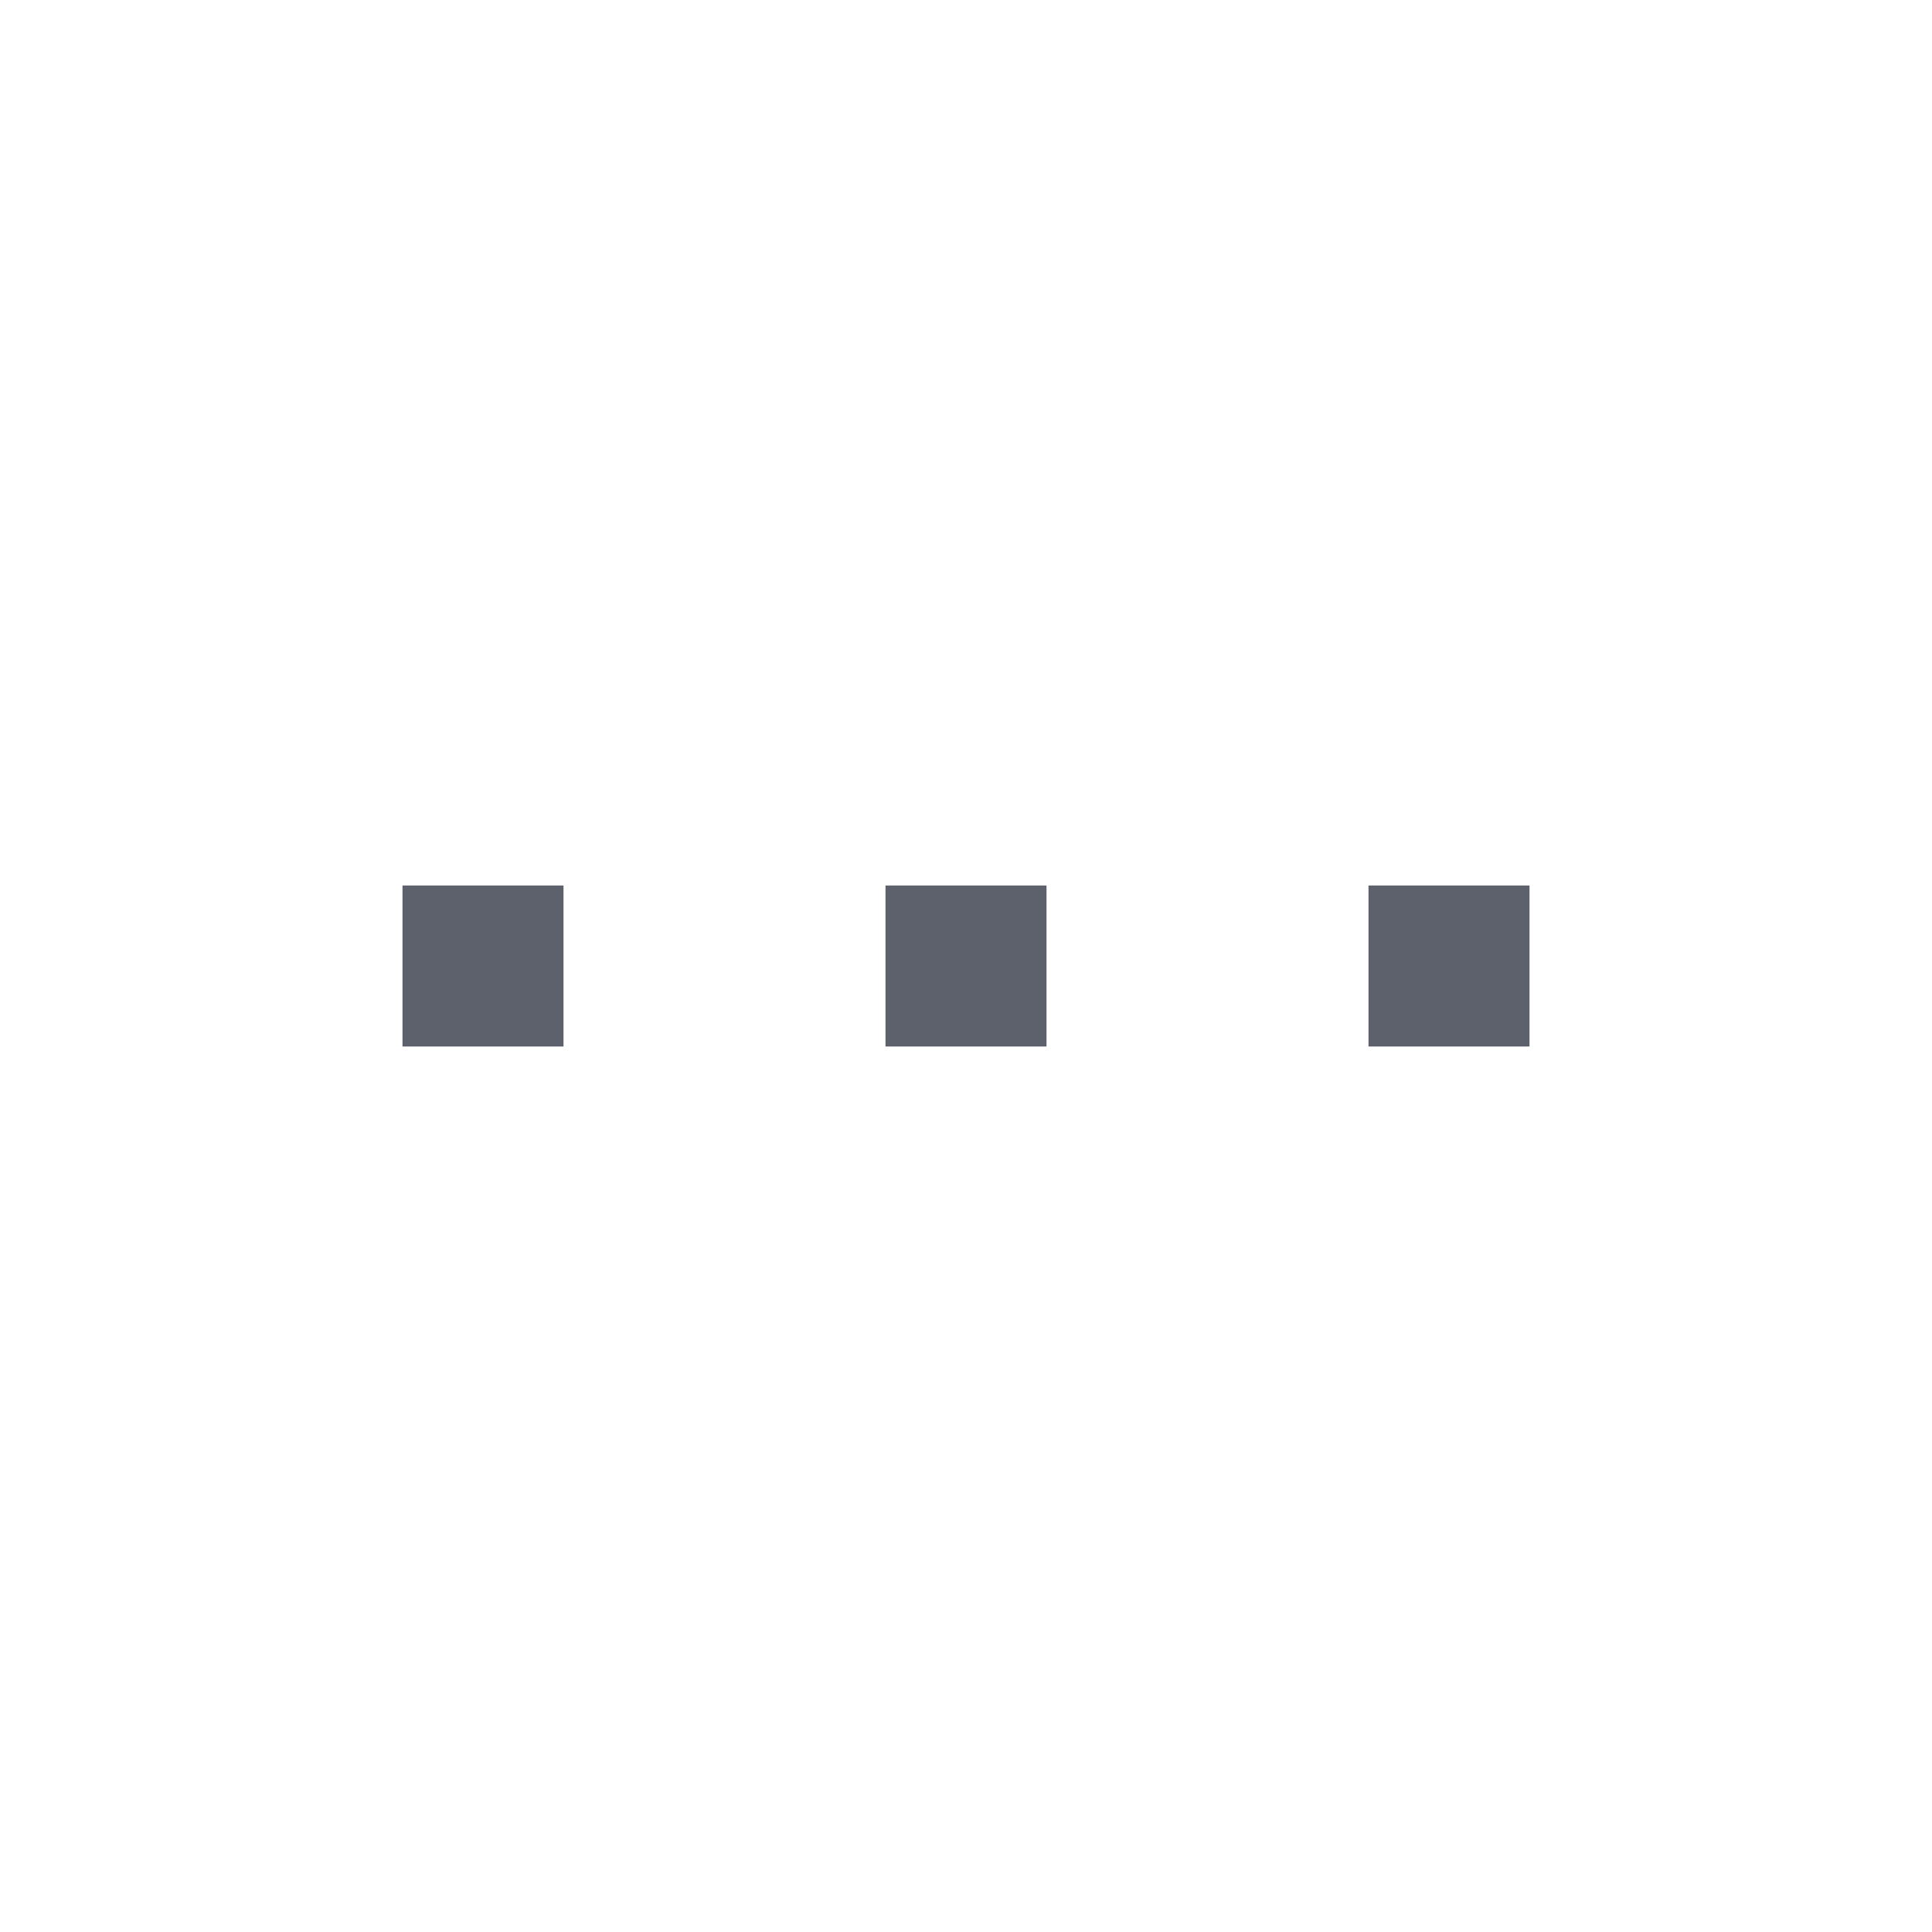
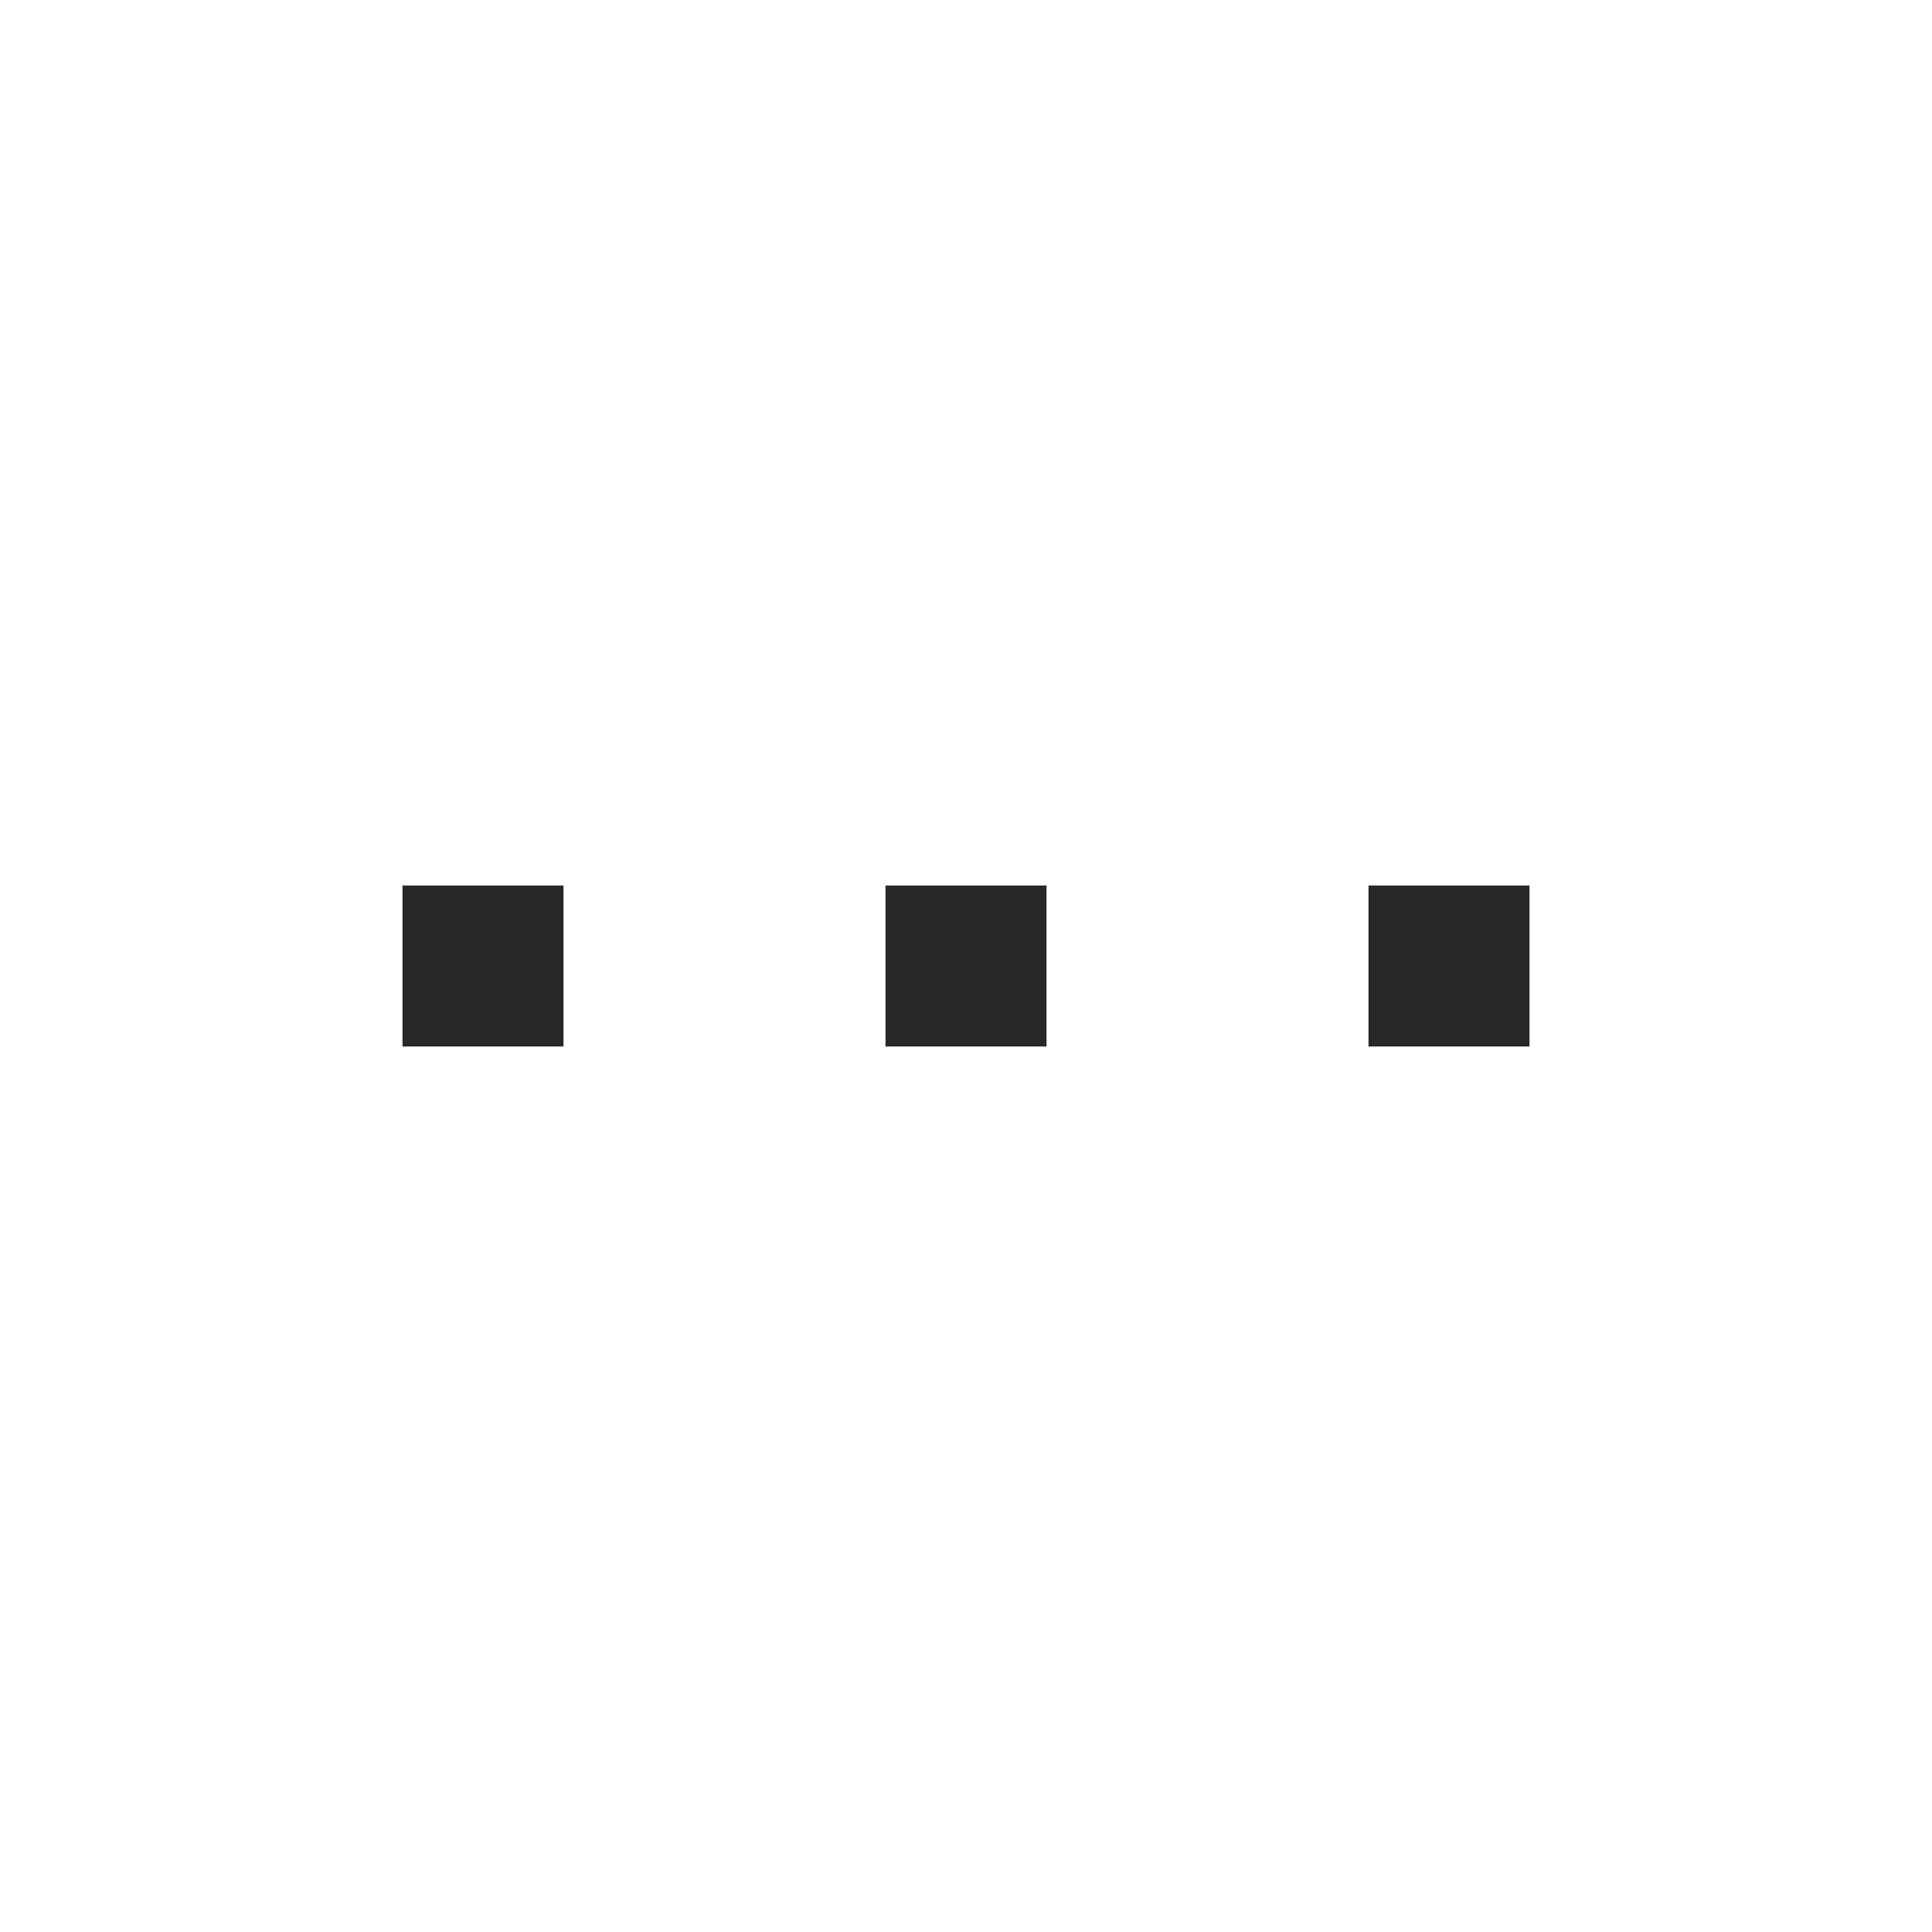
<svg xmlns="http://www.w3.org/2000/svg" width="24" height="24" id="svg11300" version="1.0" style="display:inline;enable-background:new">
  <defs id="defs3" />
  <g style="display:inline" id="layer1" transform="translate(0,-276)">
-     <rect style="opacity:1;fill:#5c616c;fill-opacity:1;stroke:none;stroke-width:1;stroke-linecap:round;stroke-linejoin:miter;stroke-miterlimit:4;stroke-dasharray:none;stroke-dashoffset:0;stroke-opacity:1" id="rect4138" width="2" height="2" x="5" y="287" />
-     <rect style="display:inline;opacity:1;fill:#5c616c;fill-opacity:1;stroke:none;stroke-width:1;stroke-linecap:round;stroke-linejoin:miter;stroke-miterlimit:4;stroke-dasharray:none;stroke-dashoffset:0;stroke-opacity:1;enable-background:new" id="rect4138-6" width="2" height="2" x="11" y="287" />
-     <rect style="display:inline;opacity:1;fill:#5c616c;fill-opacity:1;stroke:none;stroke-width:1;stroke-linecap:round;stroke-linejoin:miter;stroke-miterlimit:4;stroke-dasharray:none;stroke-dashoffset:0;stroke-opacity:1;enable-background:new" id="rect4138-9" width="2" height="2" x="17" y="287" />
+     <rect style="opacity:1;fill:#282828;fill-opacity:1;stroke:none;stroke-width:1;stroke-linecap:round;stroke-linejoin:miter;stroke-miterlimit:4;stroke-dasharray:none;stroke-dashoffset:0;stroke-opacity:1" id="rect4138" width="2" height="2" x="5" y="287" />
+     <rect style="display:inline;opacity:1;fill:#282828;fill-opacity:1;stroke:none;stroke-width:1;stroke-linecap:round;stroke-linejoin:miter;stroke-miterlimit:4;stroke-dasharray:none;stroke-dashoffset:0;stroke-opacity:1;enable-background:new" id="rect4138-6" width="2" height="2" x="11" y="287" />
+     <rect style="display:inline;opacity:1;fill:#282828;fill-opacity:1;stroke:none;stroke-width:1;stroke-linecap:round;stroke-linejoin:miter;stroke-miterlimit:4;stroke-dasharray:none;stroke-dashoffset:0;stroke-opacity:1;enable-background:new" id="rect4138-9" width="2" height="2" x="17" y="287" />
  </g>
</svg>
